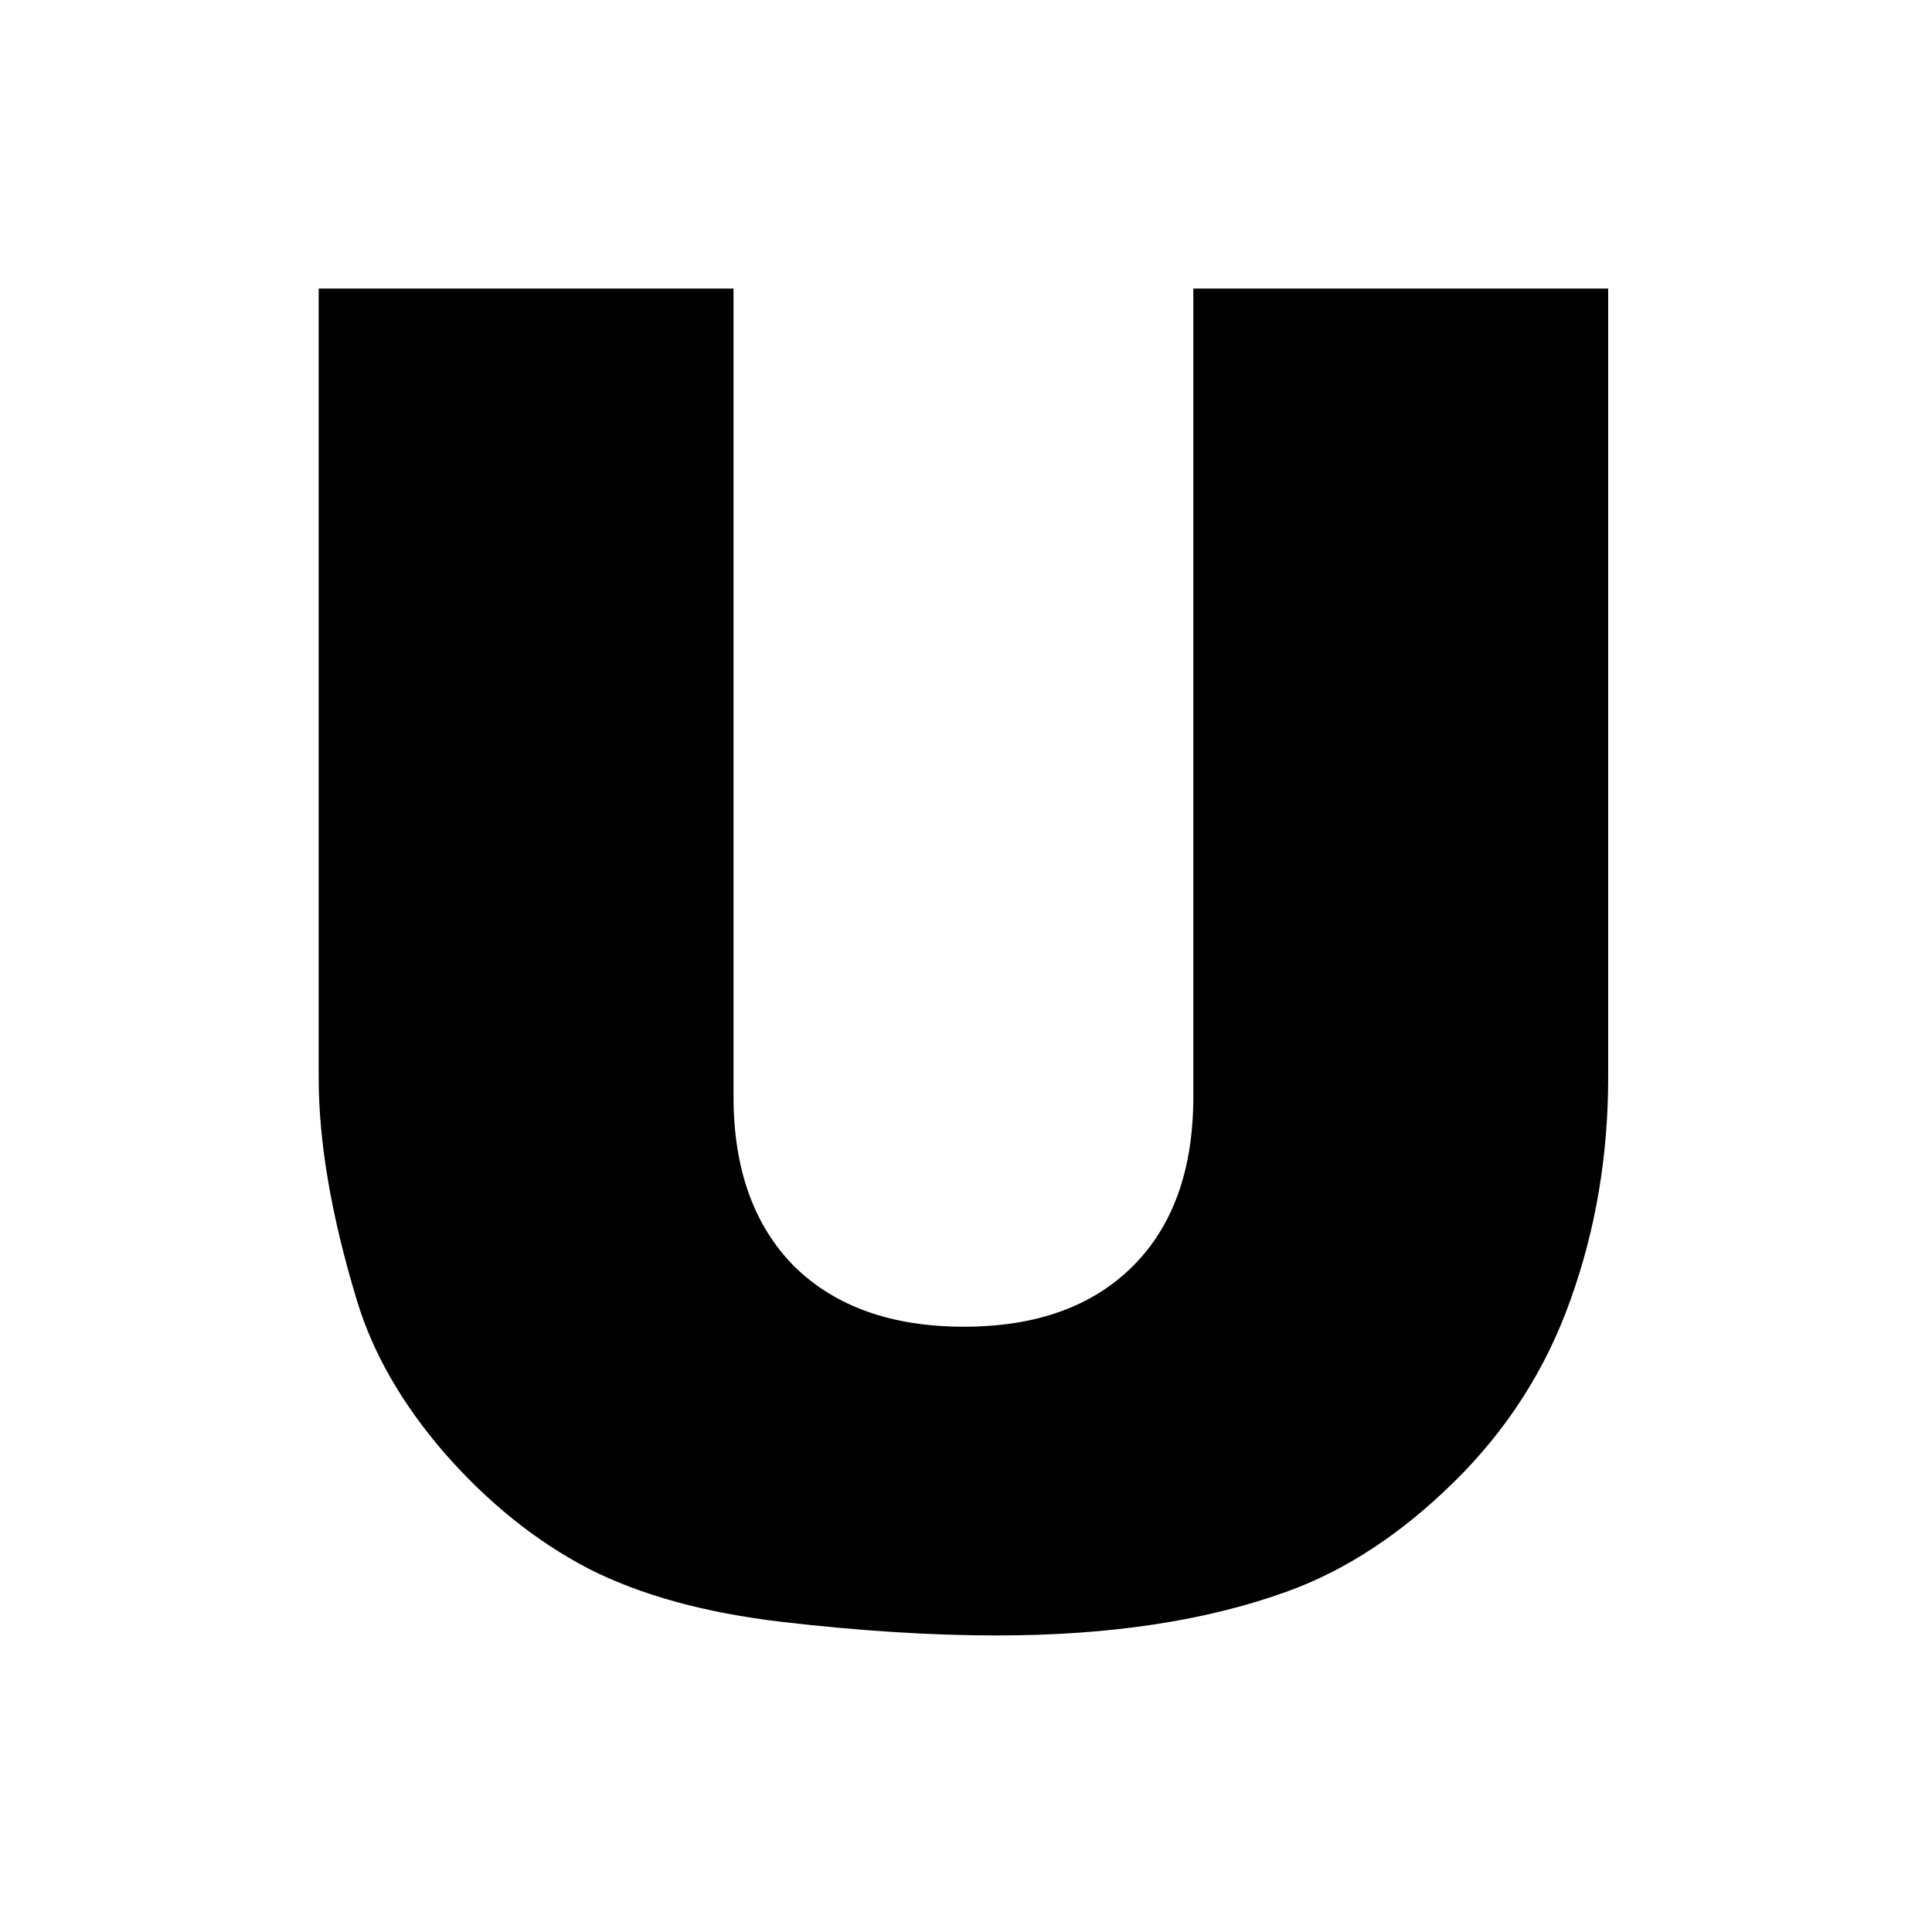
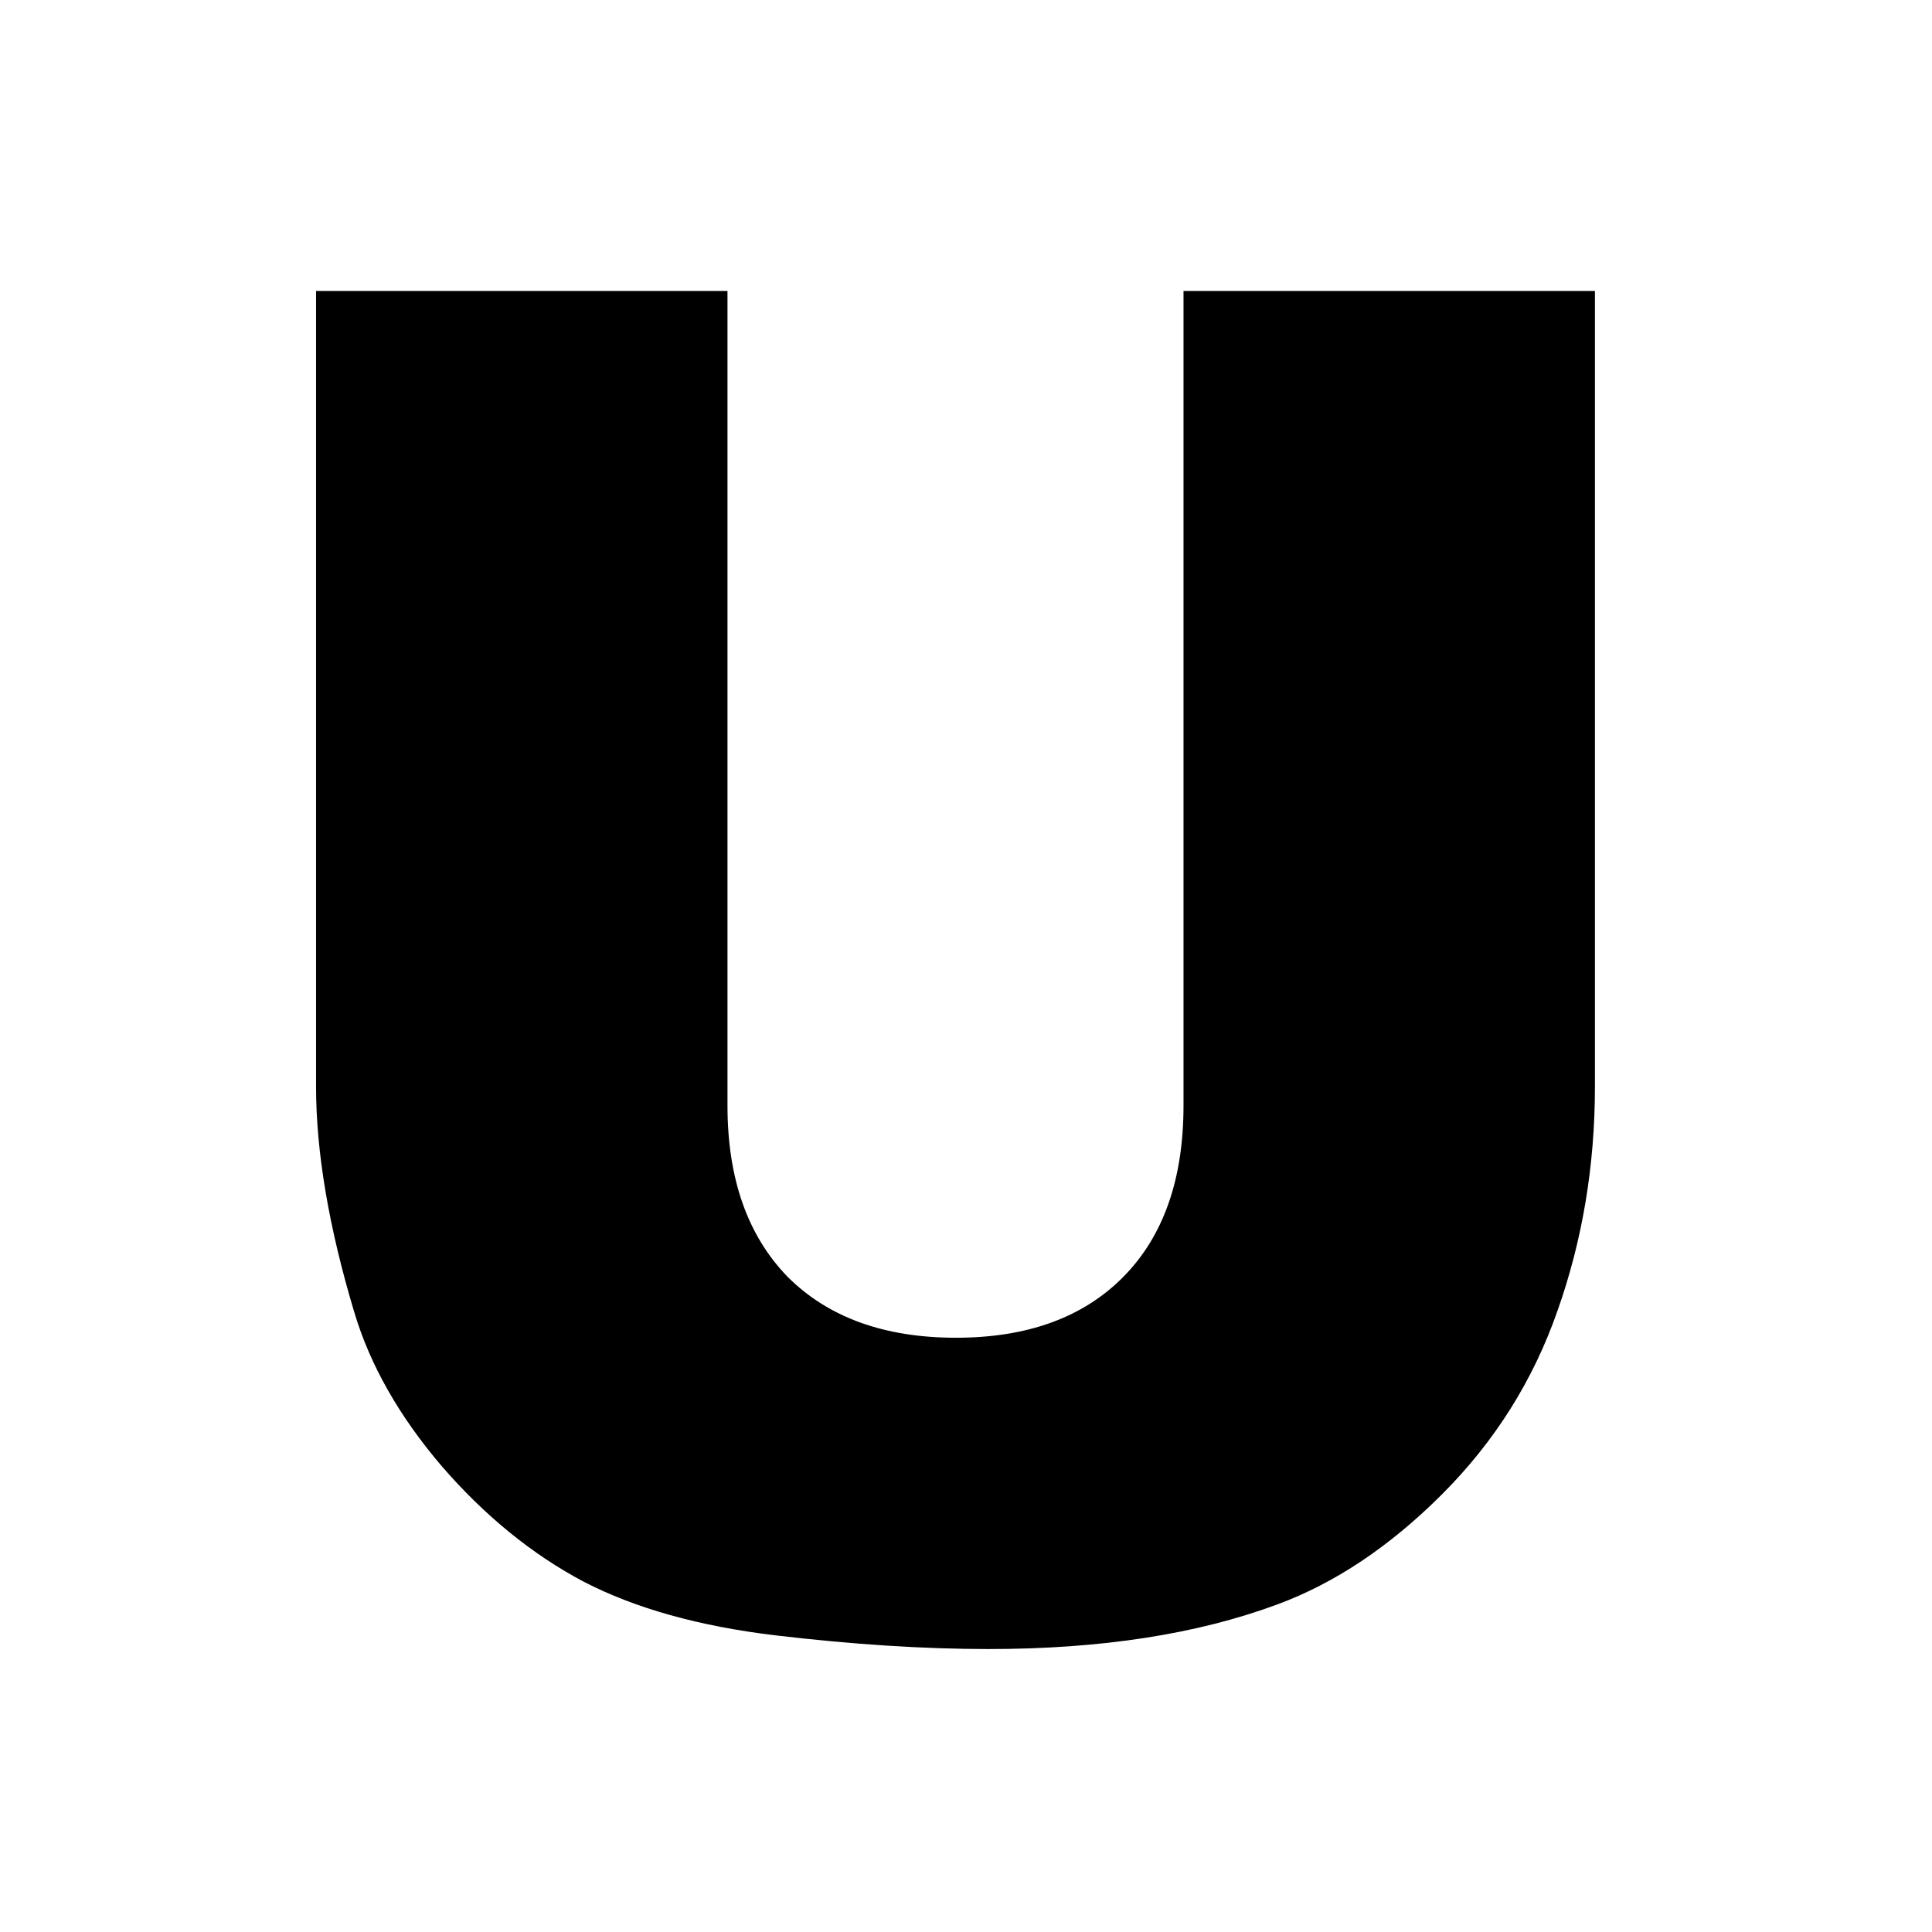
<svg xmlns="http://www.w3.org/2000/svg" width="1000" height="1000" id="svg4152" version="1.1" viewBox="0 0 1000 1000">
  <defs id="defs5498">
    <marker style="overflow:visible" id="marker4233" refX="0.0" refY="0.0" orient="auto">
      <path transform="scale(0.8)" style="fill-rule:evenodd;stroke:#000000;stroke-width:1pt;stroke-opacity:1;fill:#000000;fill-opacity:1" d="M 5.77,0.0 L -2.88,5.0 L -2.88,-5.0 L 5.77,0.0 z " id="path4235" />
    </marker>
    <marker style="overflow:visible" id="marker4755" refX="0.0" refY="0.0" orient="auto">
      <path transform="scale(0.8)" style="fill-rule:evenodd;stroke:#000000;stroke-width:1pt;stroke-opacity:1;fill:#000000;fill-opacity:1" d="M 5.77,0.0 L -2.88,5.0 L -2.88,-5.0 L 5.77,0.0 z " id="path4757" />
    </marker>
    <marker orient="auto" refY="0.0" refX="0.0" id="Arrow1Lend" style="overflow:visible;">
      <path id="path4164" d="M 0.0,0.0 L 5.0,-5.0 L -12.5,0.0 L 5.0,5.0 L 0.0,0.0 z " style="fill-rule:evenodd;stroke:#000000;stroke-width:1pt;stroke-opacity:1;fill:#000000;fill-opacity:1" transform="scale(0.8) rotate(180) translate(12.5,0)" />
    </marker>
    <marker orient="auto" refY="0.0" refX="0.0" id="Arrow2Lend" style="overflow:visible;">
      <path id="path4182" style="fill-rule:evenodd;stroke-width:0.625;stroke-linejoin:round;stroke:#000000;stroke-opacity:1;fill:#000000;fill-opacity:1" d="M 8.719,4.034 L -2.207,0.016 L 8.719,-4.002 C 6.973,-1.63 6.983,1.616 8.719,4.034 z " transform="scale(1.1) rotate(180) translate(1,0)" />
    </marker>
    <pattern y="0" x="0" height="6" width="6" patternUnits="userSpaceOnUse" id="EMFhbasepattern" />
  </defs>
-   <g aria-label="U" transform="scale(1.008307,0.9917618)" style="font-style:normal;font-variant:normal;font-weight:900;font-stretch:normal;font-size:964.882px;line-height:1.25;font-family:'Arial Black';-inkscape-font-specification:'Arial Black, Heavy';font-variant-ligatures:normal;font-variant-caps:normal;font-variant-numeric:normal;font-feature-settings:normal;text-align:start;letter-spacing:0px;word-spacing:0px;writing-mode:lr-tb;text-anchor:start;fill:#000000;fill-opacity:1;stroke:none;stroke-width:24.122" id="text37">
+   <g>
    <path d="m 612.581,150.608 h 212.952 v 411.771 q 0,61.247 -19.316,115.899 -18.845,54.18 -59.834,95.169 -40.517,40.517 -85.275,57.007 -62.19,23.086 -149.349,23.086 -50.411,0 -110.245,-7.067 -59.363,-7.067 -99.409,-27.797 -40.046,-21.201 -73.497,-59.834 -32.979,-38.633 -45.229,-79.622 -19.788,-65.959 -19.788,-116.841 V 150.608 h 212.952 v 421.665 q 0,56.536 31.095,88.573 31.566,31.566 87.16,31.566 55.123,0 86.217,-31.095 31.566,-31.566 31.566,-89.044 z" style="stroke-width:24.122" id="path39" />
  </g>
</svg>
